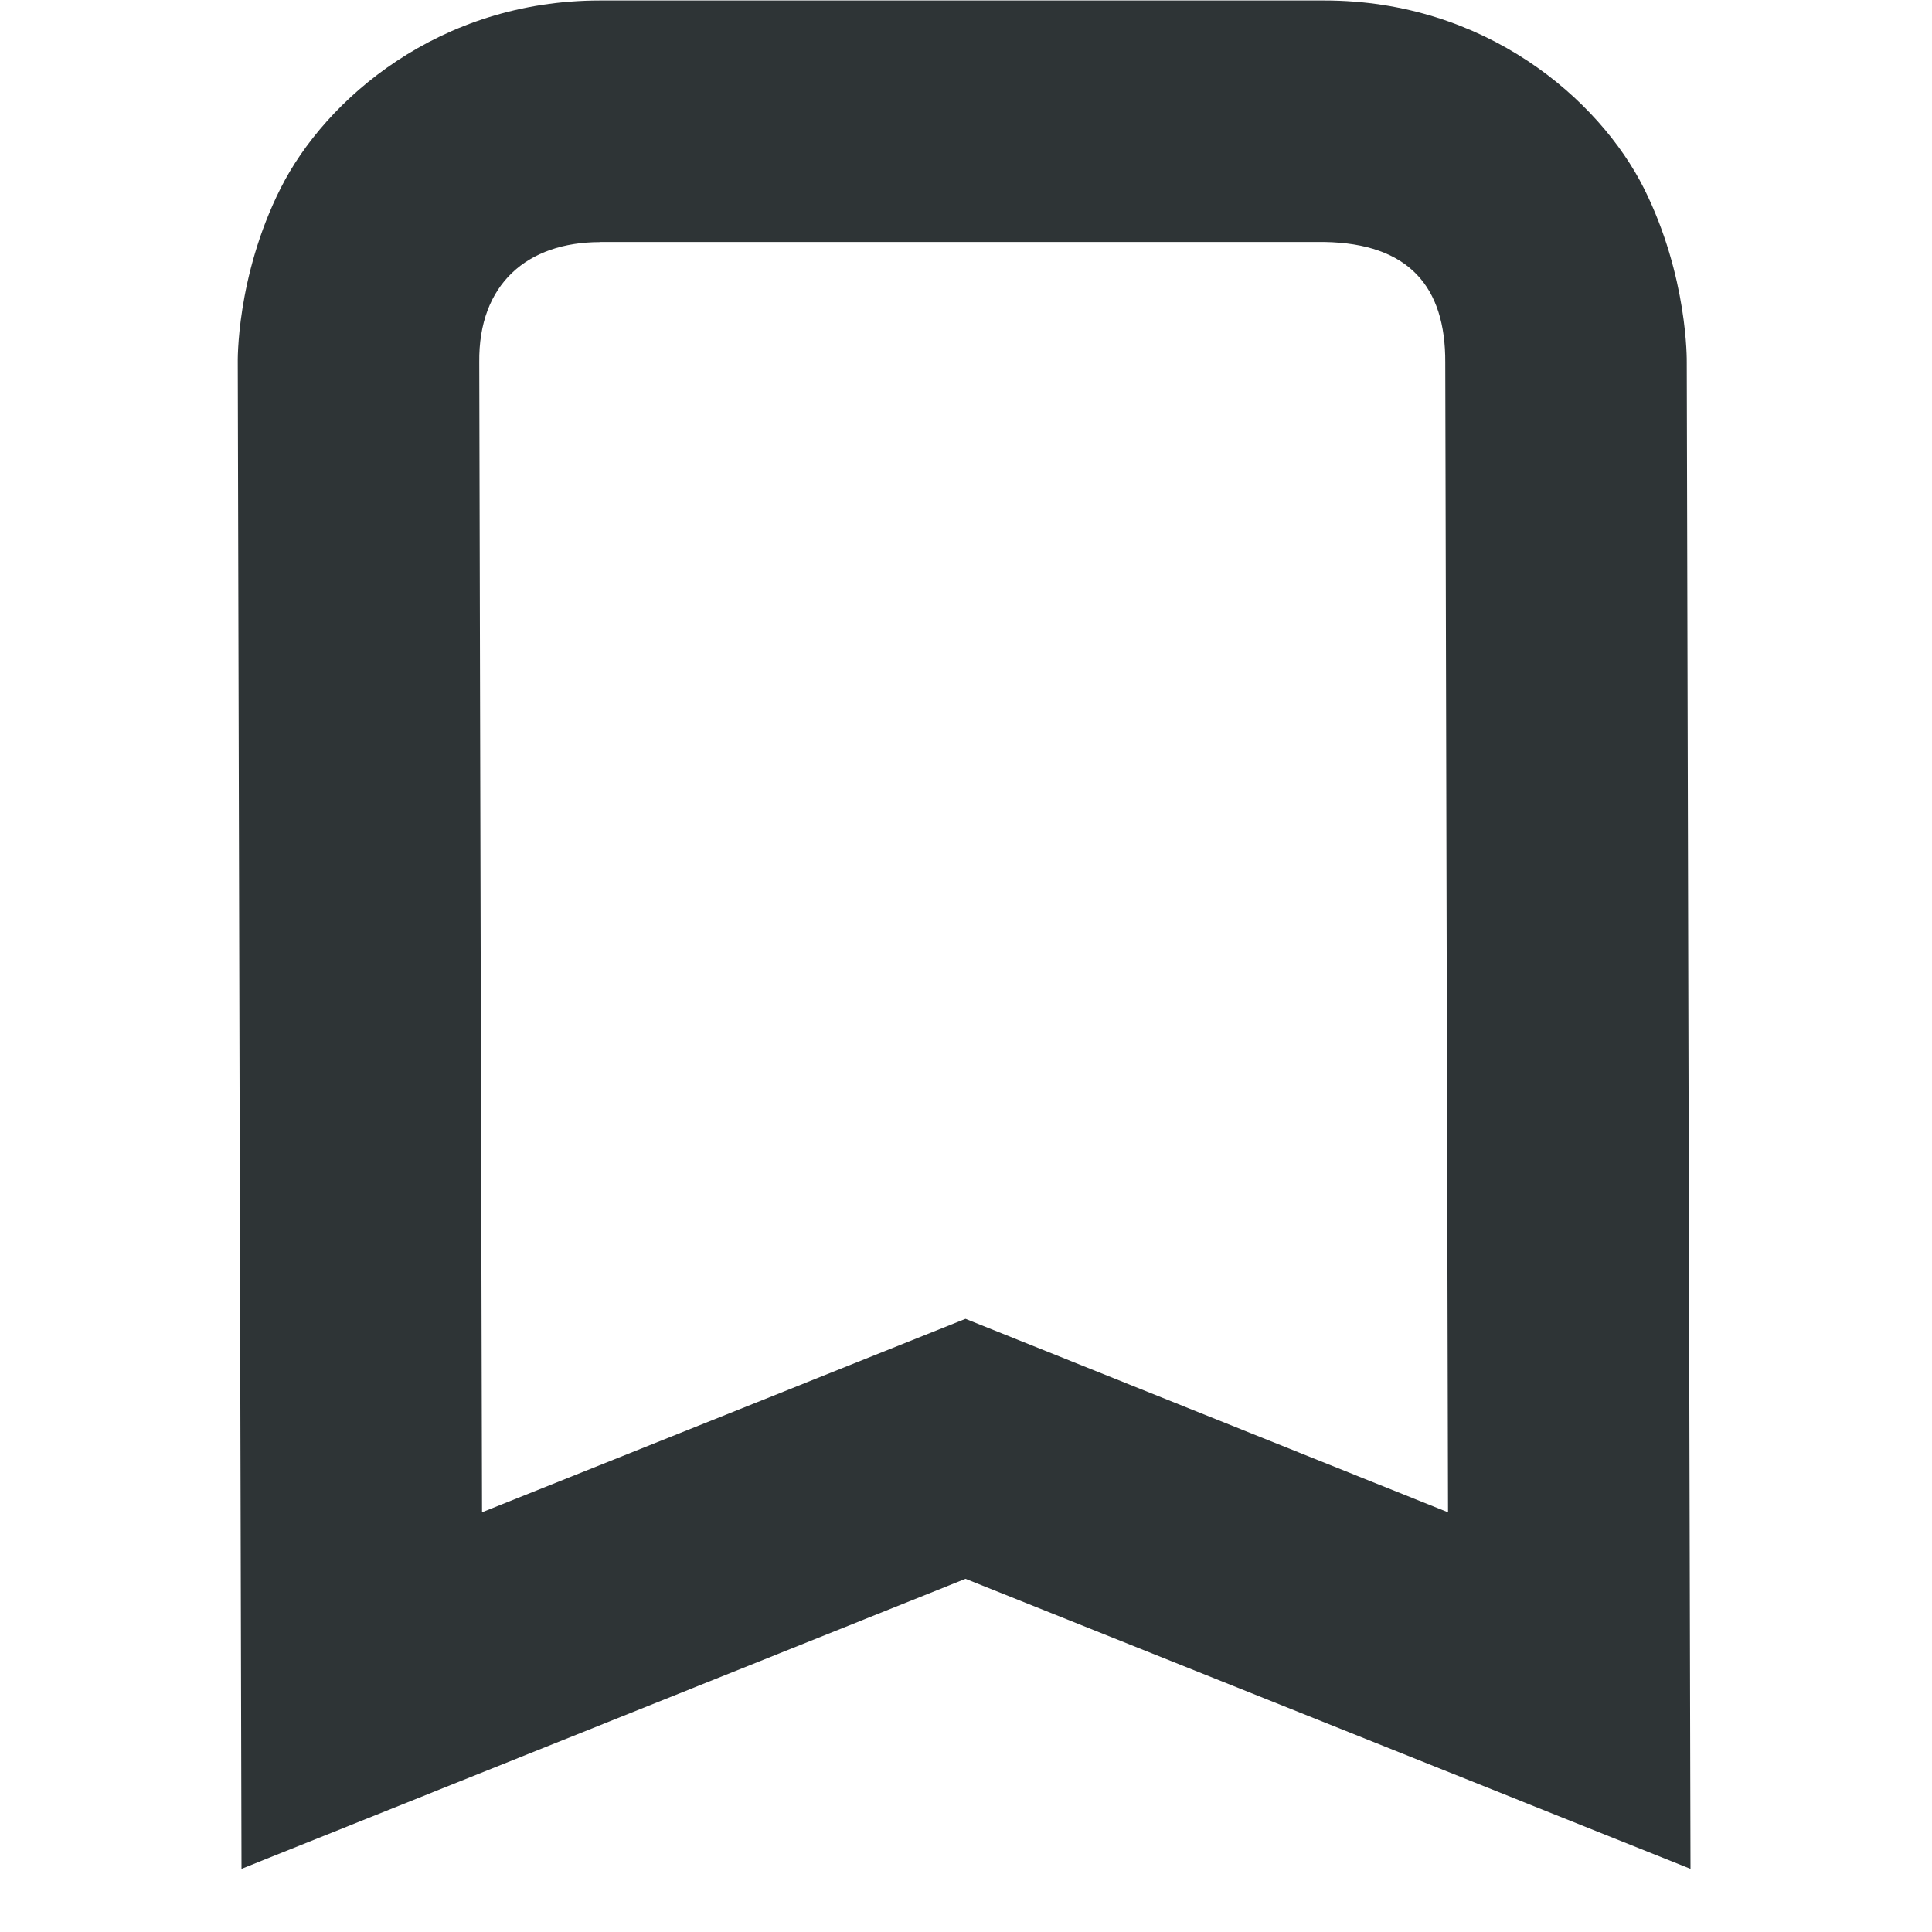
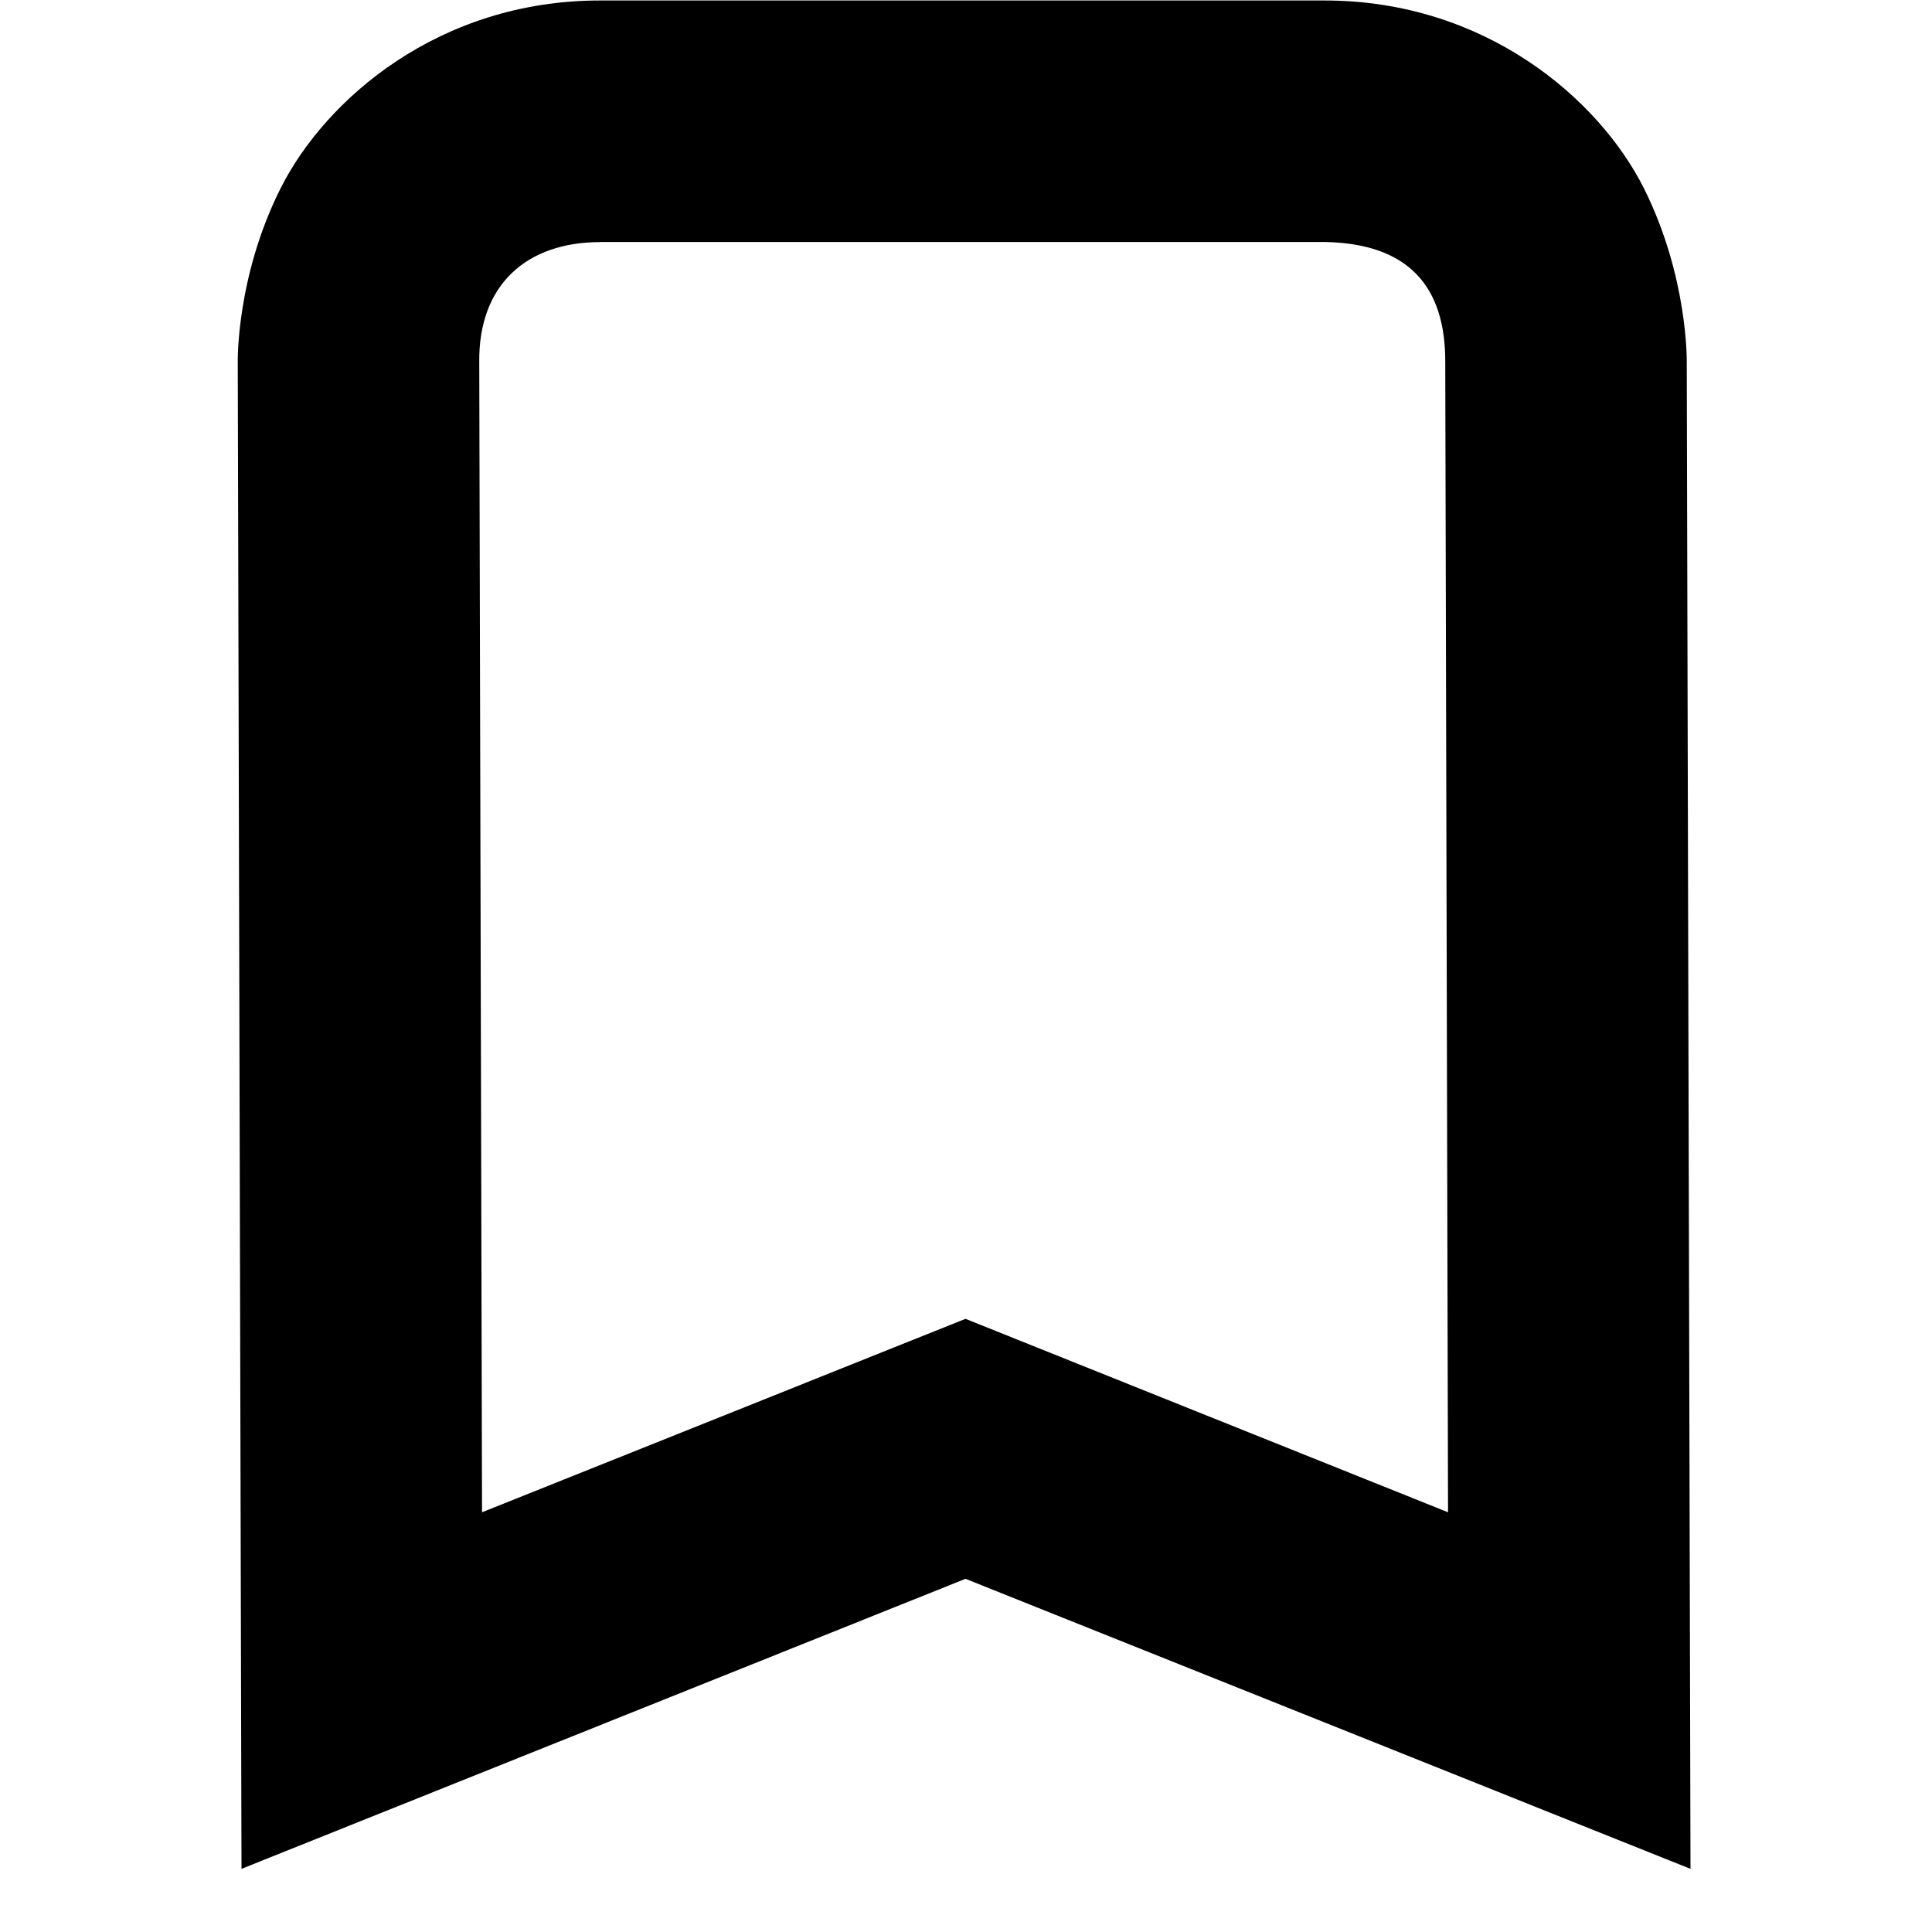
<svg xmlns="http://www.w3.org/2000/svg" height="16px" viewBox="0 0 16 16" width="16px">
-   <path d="m 4.969 0.004 c -1.332 0 -2.273 0.816 -2.645 1.555 c -0.371 0.738 -0.355 1.445 -0.355 1.445 l 0.031 12.473 l 5.996 -2.402 l 6.004 2.402 l -0.031 -12.477 c 0 -0.004 0.012 -0.707 -0.355 -1.441 c -0.371 -0.738 -1.312 -1.555 -2.645 -1.555 z m 0 2 h 6 c 0.695 0.012 1.004 0.367 1 1 l 0.023 9.52 l -3.996 -1.602 l -4.004 1.602 l -0.023 -9.523 c -0.008 -0.648 0.398 -0.996 1 -0.996 z m 0 0" fill="#2e3436" />
+   <path d="m 4.969 0.004 c -1.332 0 -2.273 0.816 -2.645 1.555 c -0.371 0.738 -0.355 1.445 -0.355 1.445 l 0.031 12.473 l 5.996 -2.402 l 6.004 2.402 l -0.031 -12.477 c 0 -0.004 0.012 -0.707 -0.355 -1.441 c -0.371 -0.738 -1.312 -1.555 -2.645 -1.555 z m 0 2 h 6 c 0.695 0.012 1.004 0.367 1 1 l 0.023 9.52 l -3.996 -1.602 l -4.004 1.602 l -0.023 -9.523 c -0.008 -0.648 0.398 -0.996 1 -0.996 z m 0 0" class="ColorScheme-Text" fill="currentColor" />
</svg>
